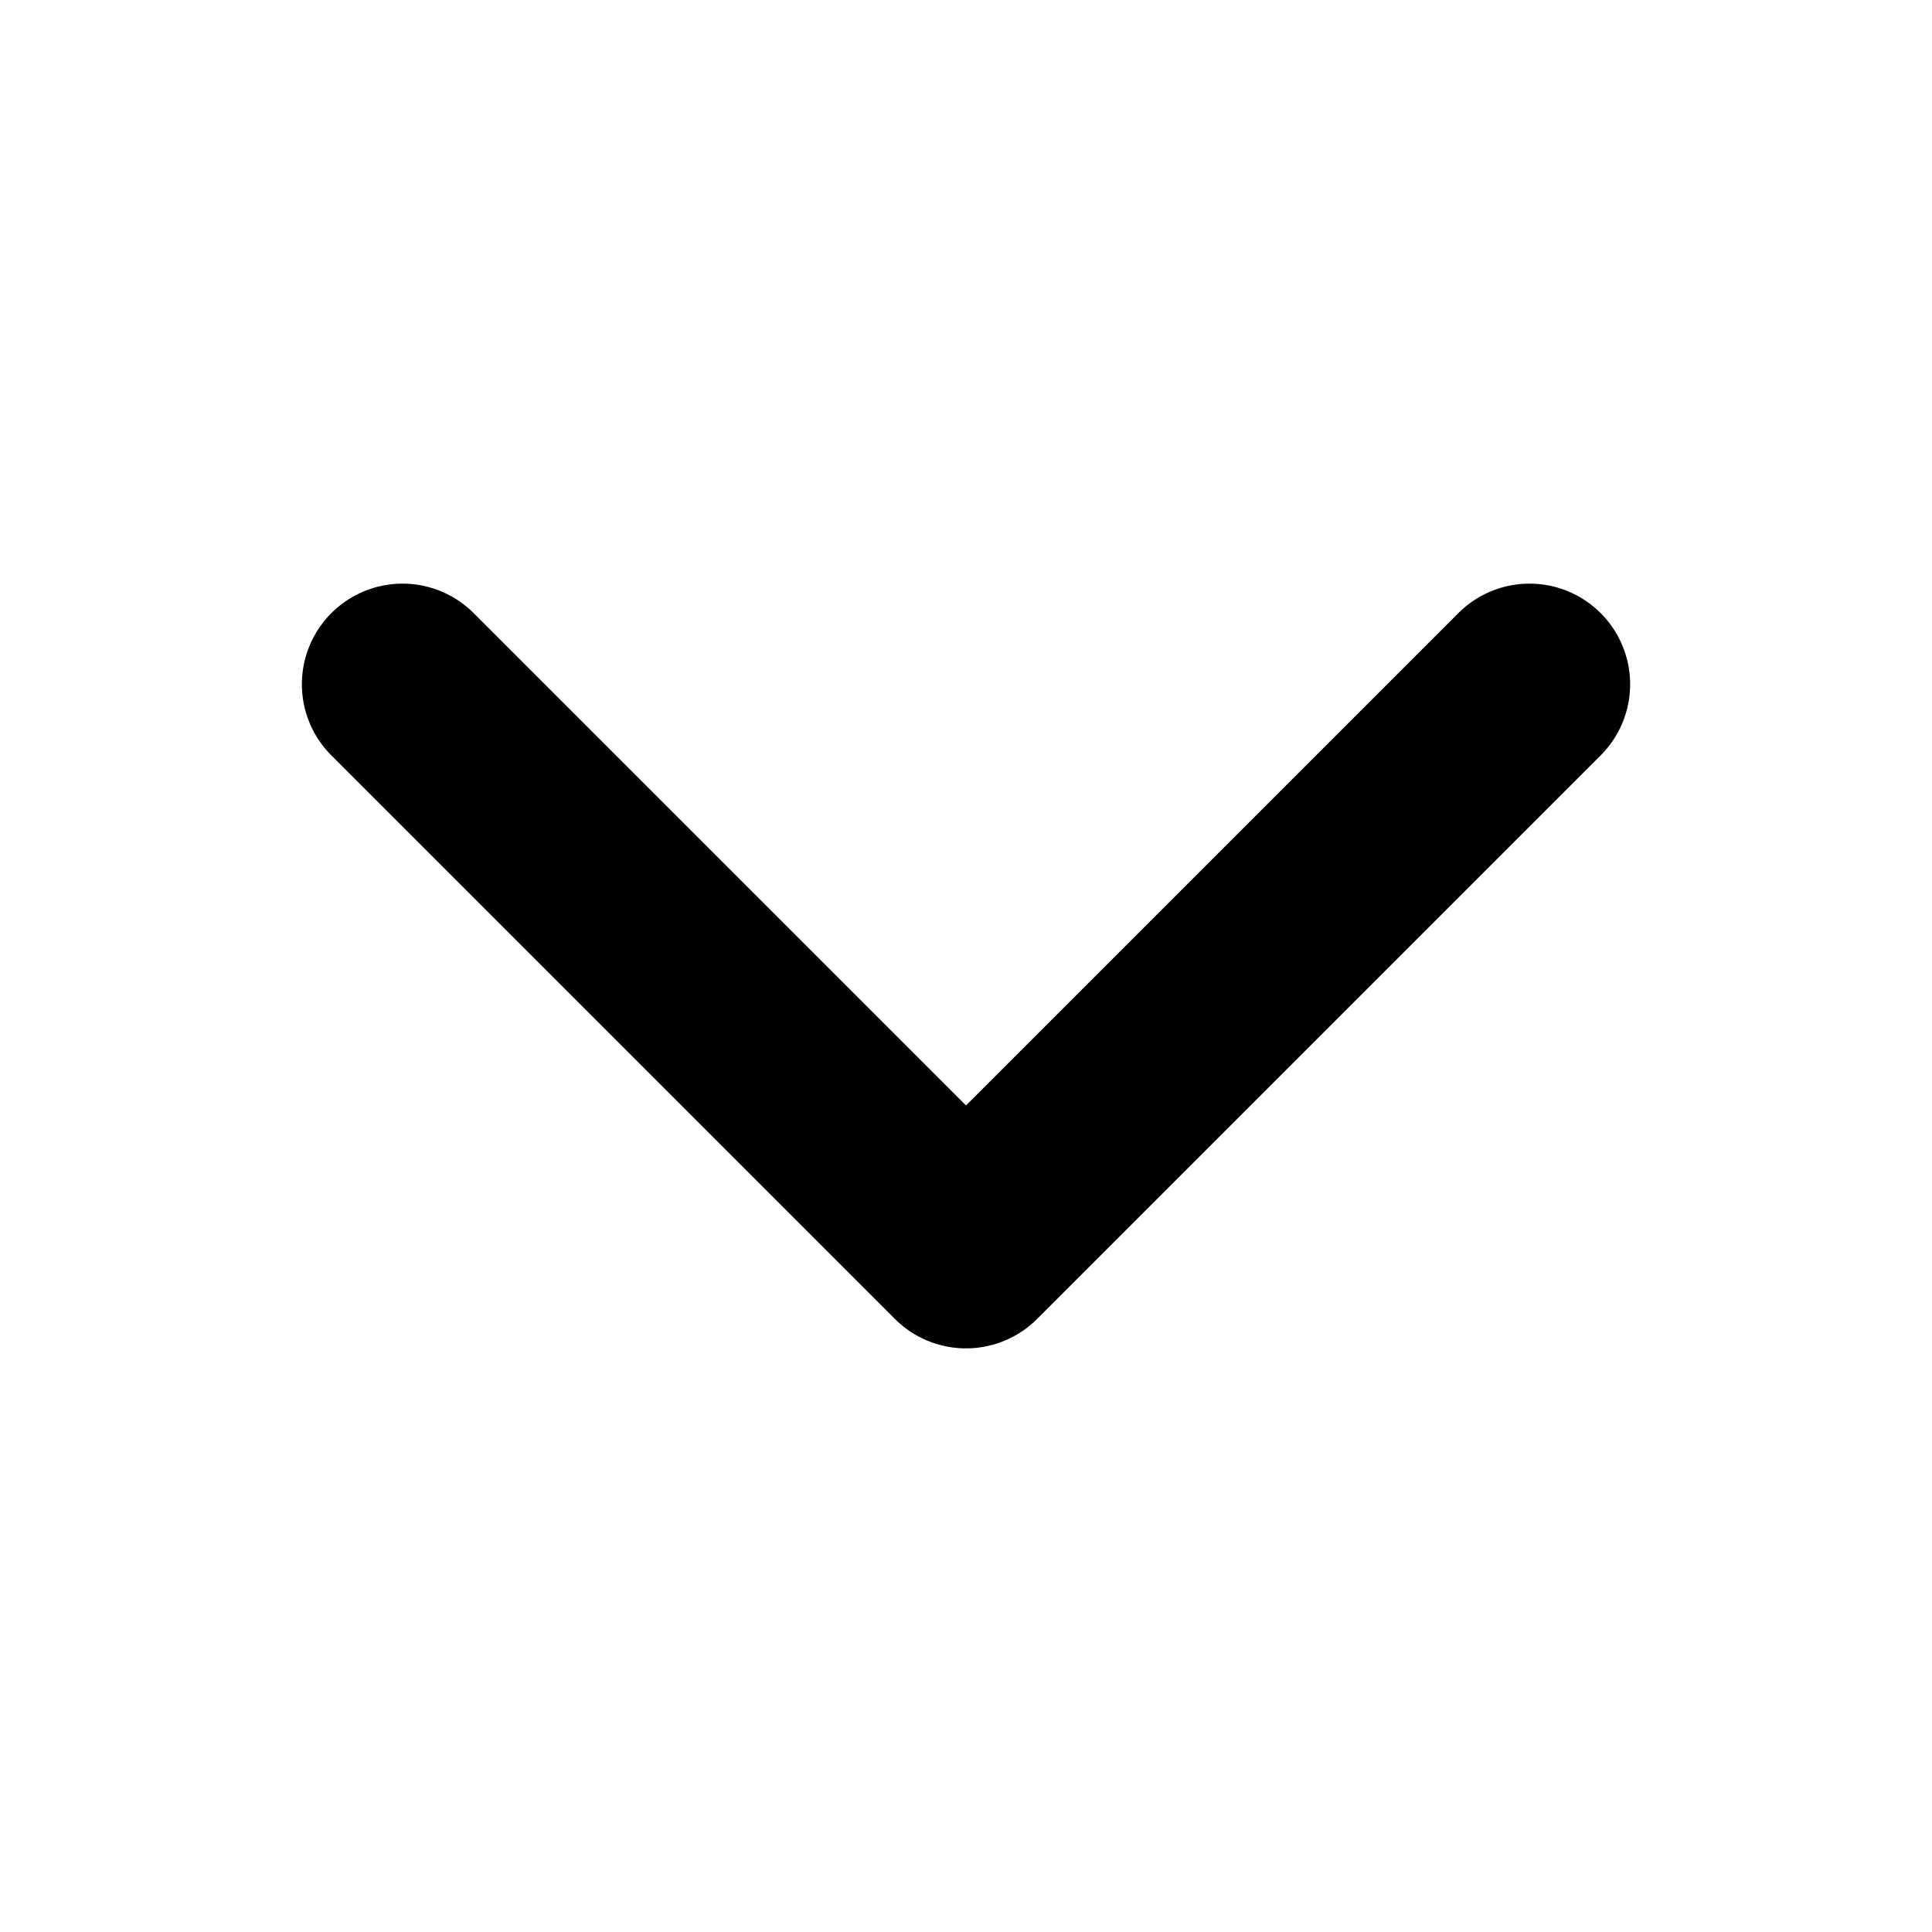
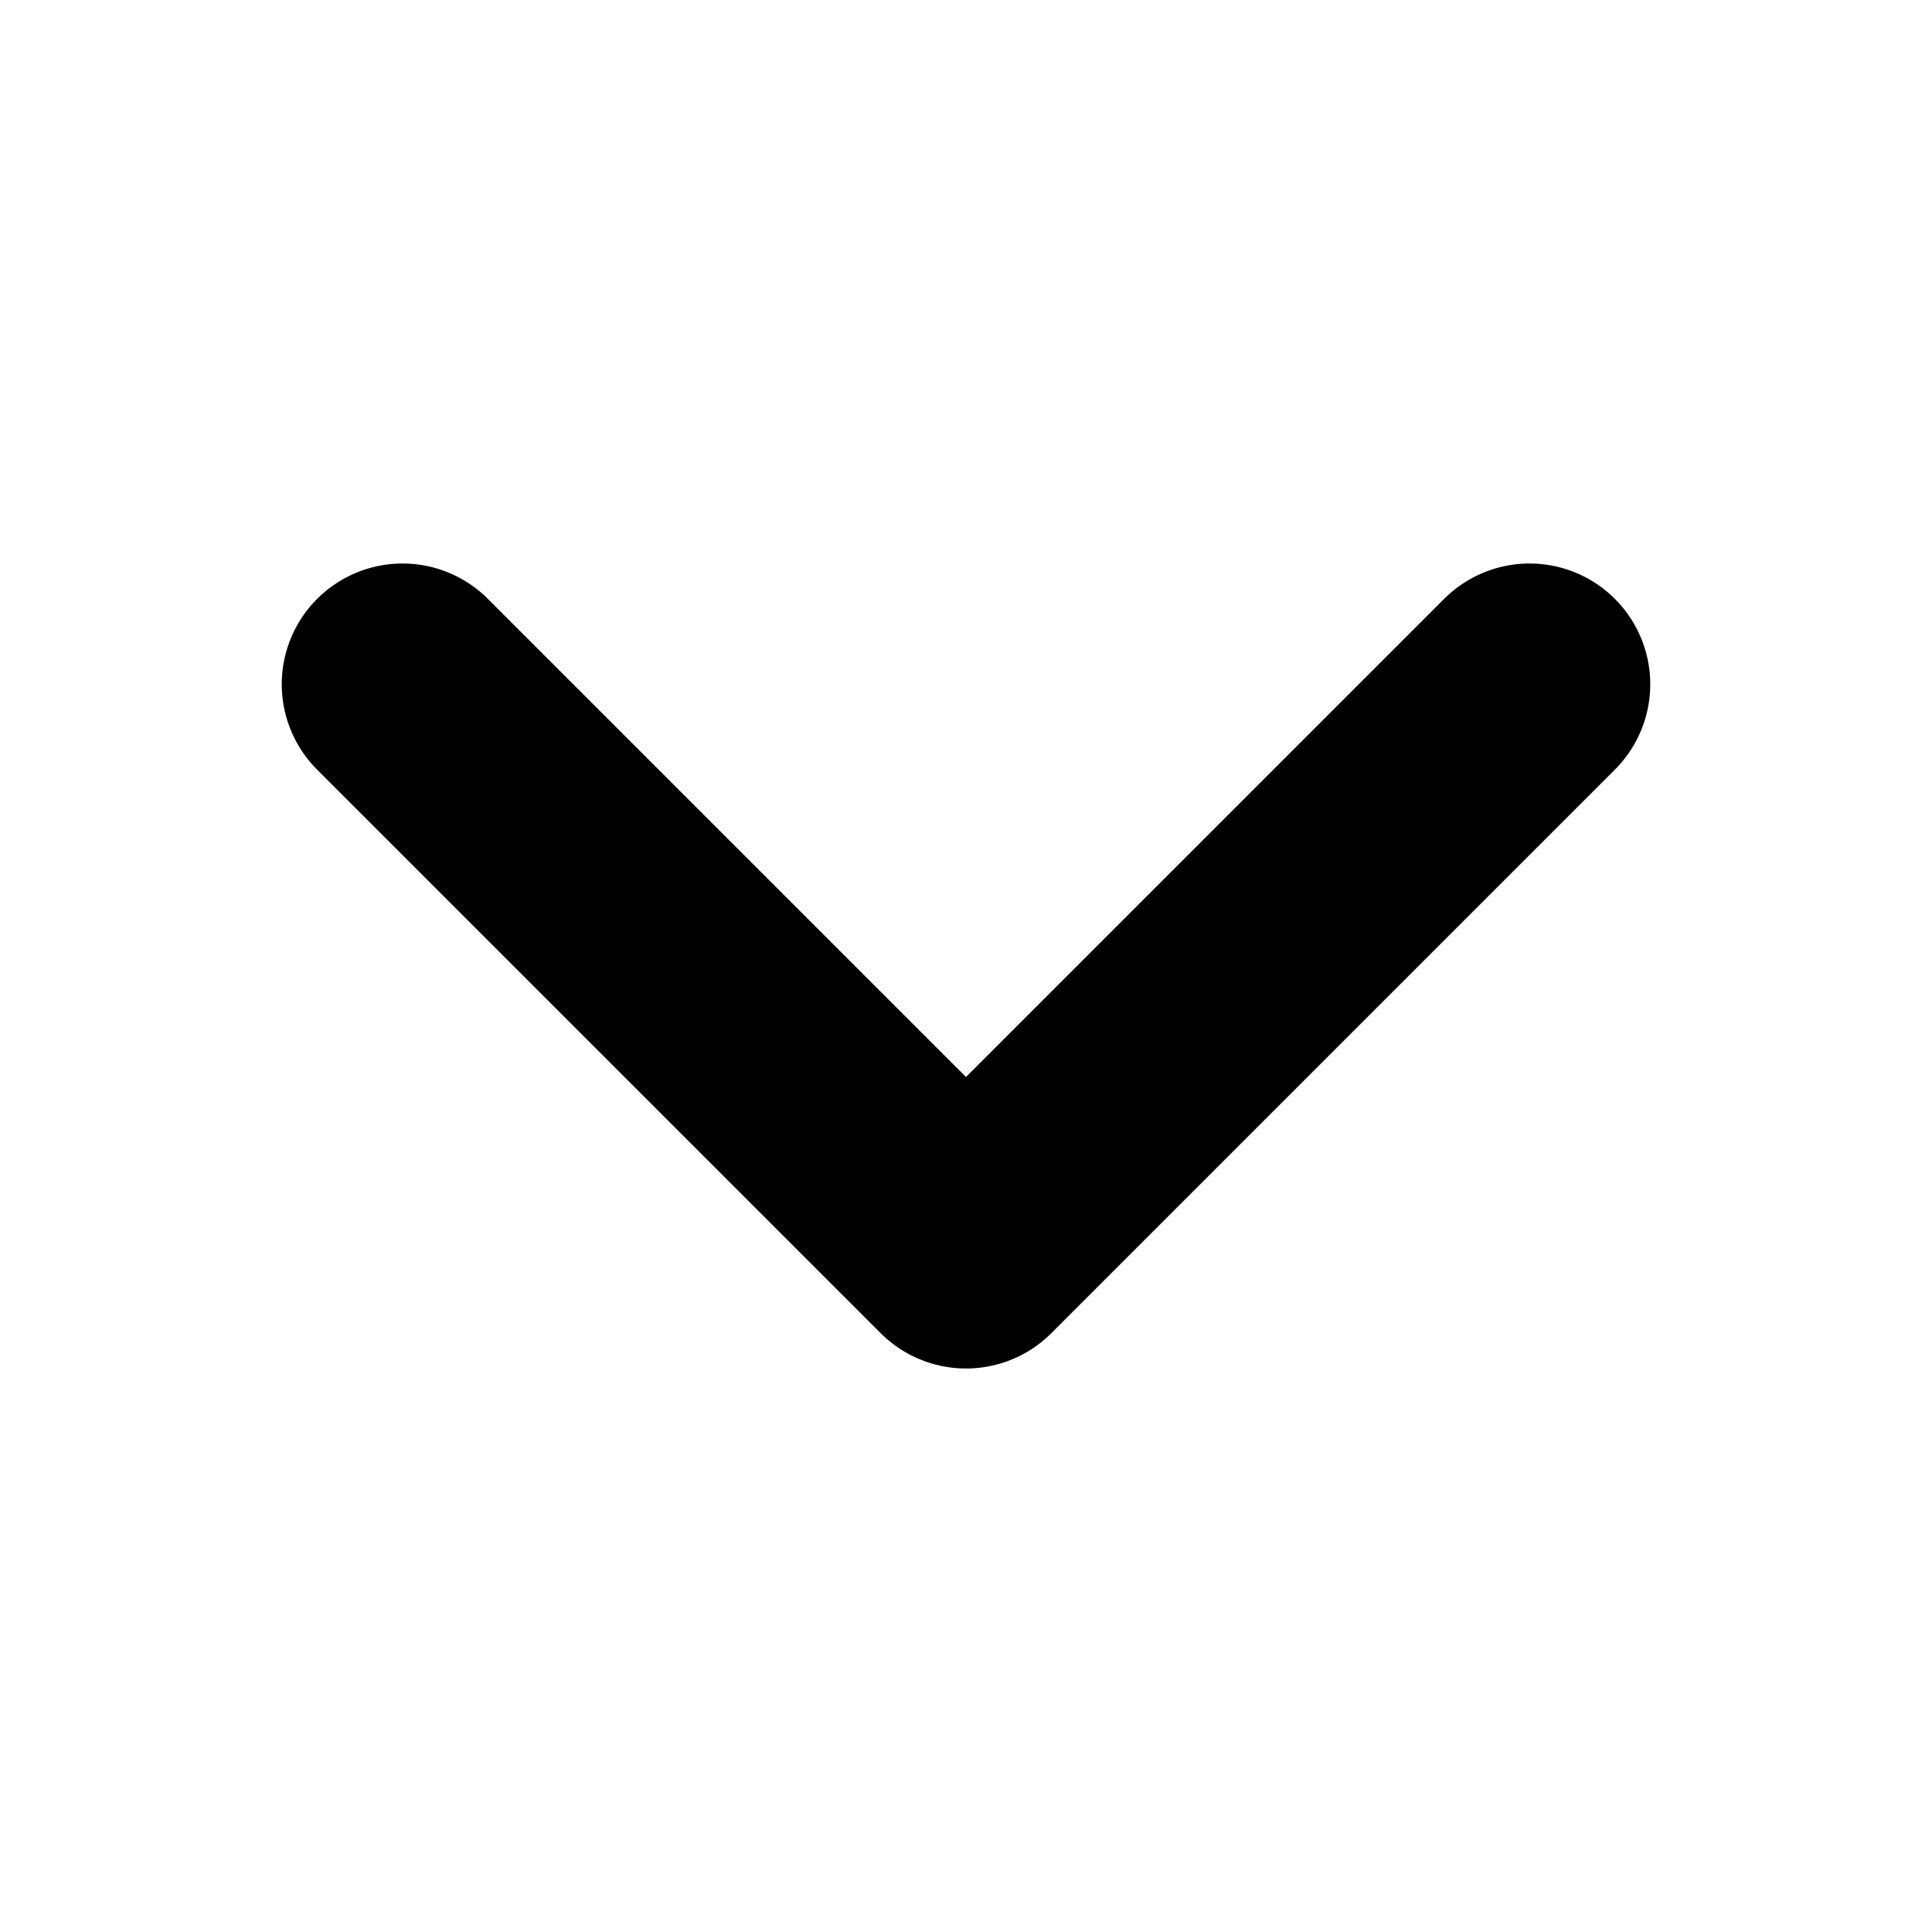
- <svg xmlns="http://www.w3.org/2000/svg" width="24" height="24" viewBox="0 0 24 24" fill="none">
-   <path d="M19 8.5L12 15.5L5 8.5" stroke="currentColor" stroke-width="2.5" stroke-linecap="round" stroke-linejoin="round" />
+ <svg xmlns="http://www.w3.org/2000/svg" viewBox="0 0 24 24" fill="none">
+   <path d="M19 8.5L12 15.5L5 8.5" stroke="currentColor" stroke-width="3" stroke-linecap="round" stroke-linejoin="round" />
</svg>
